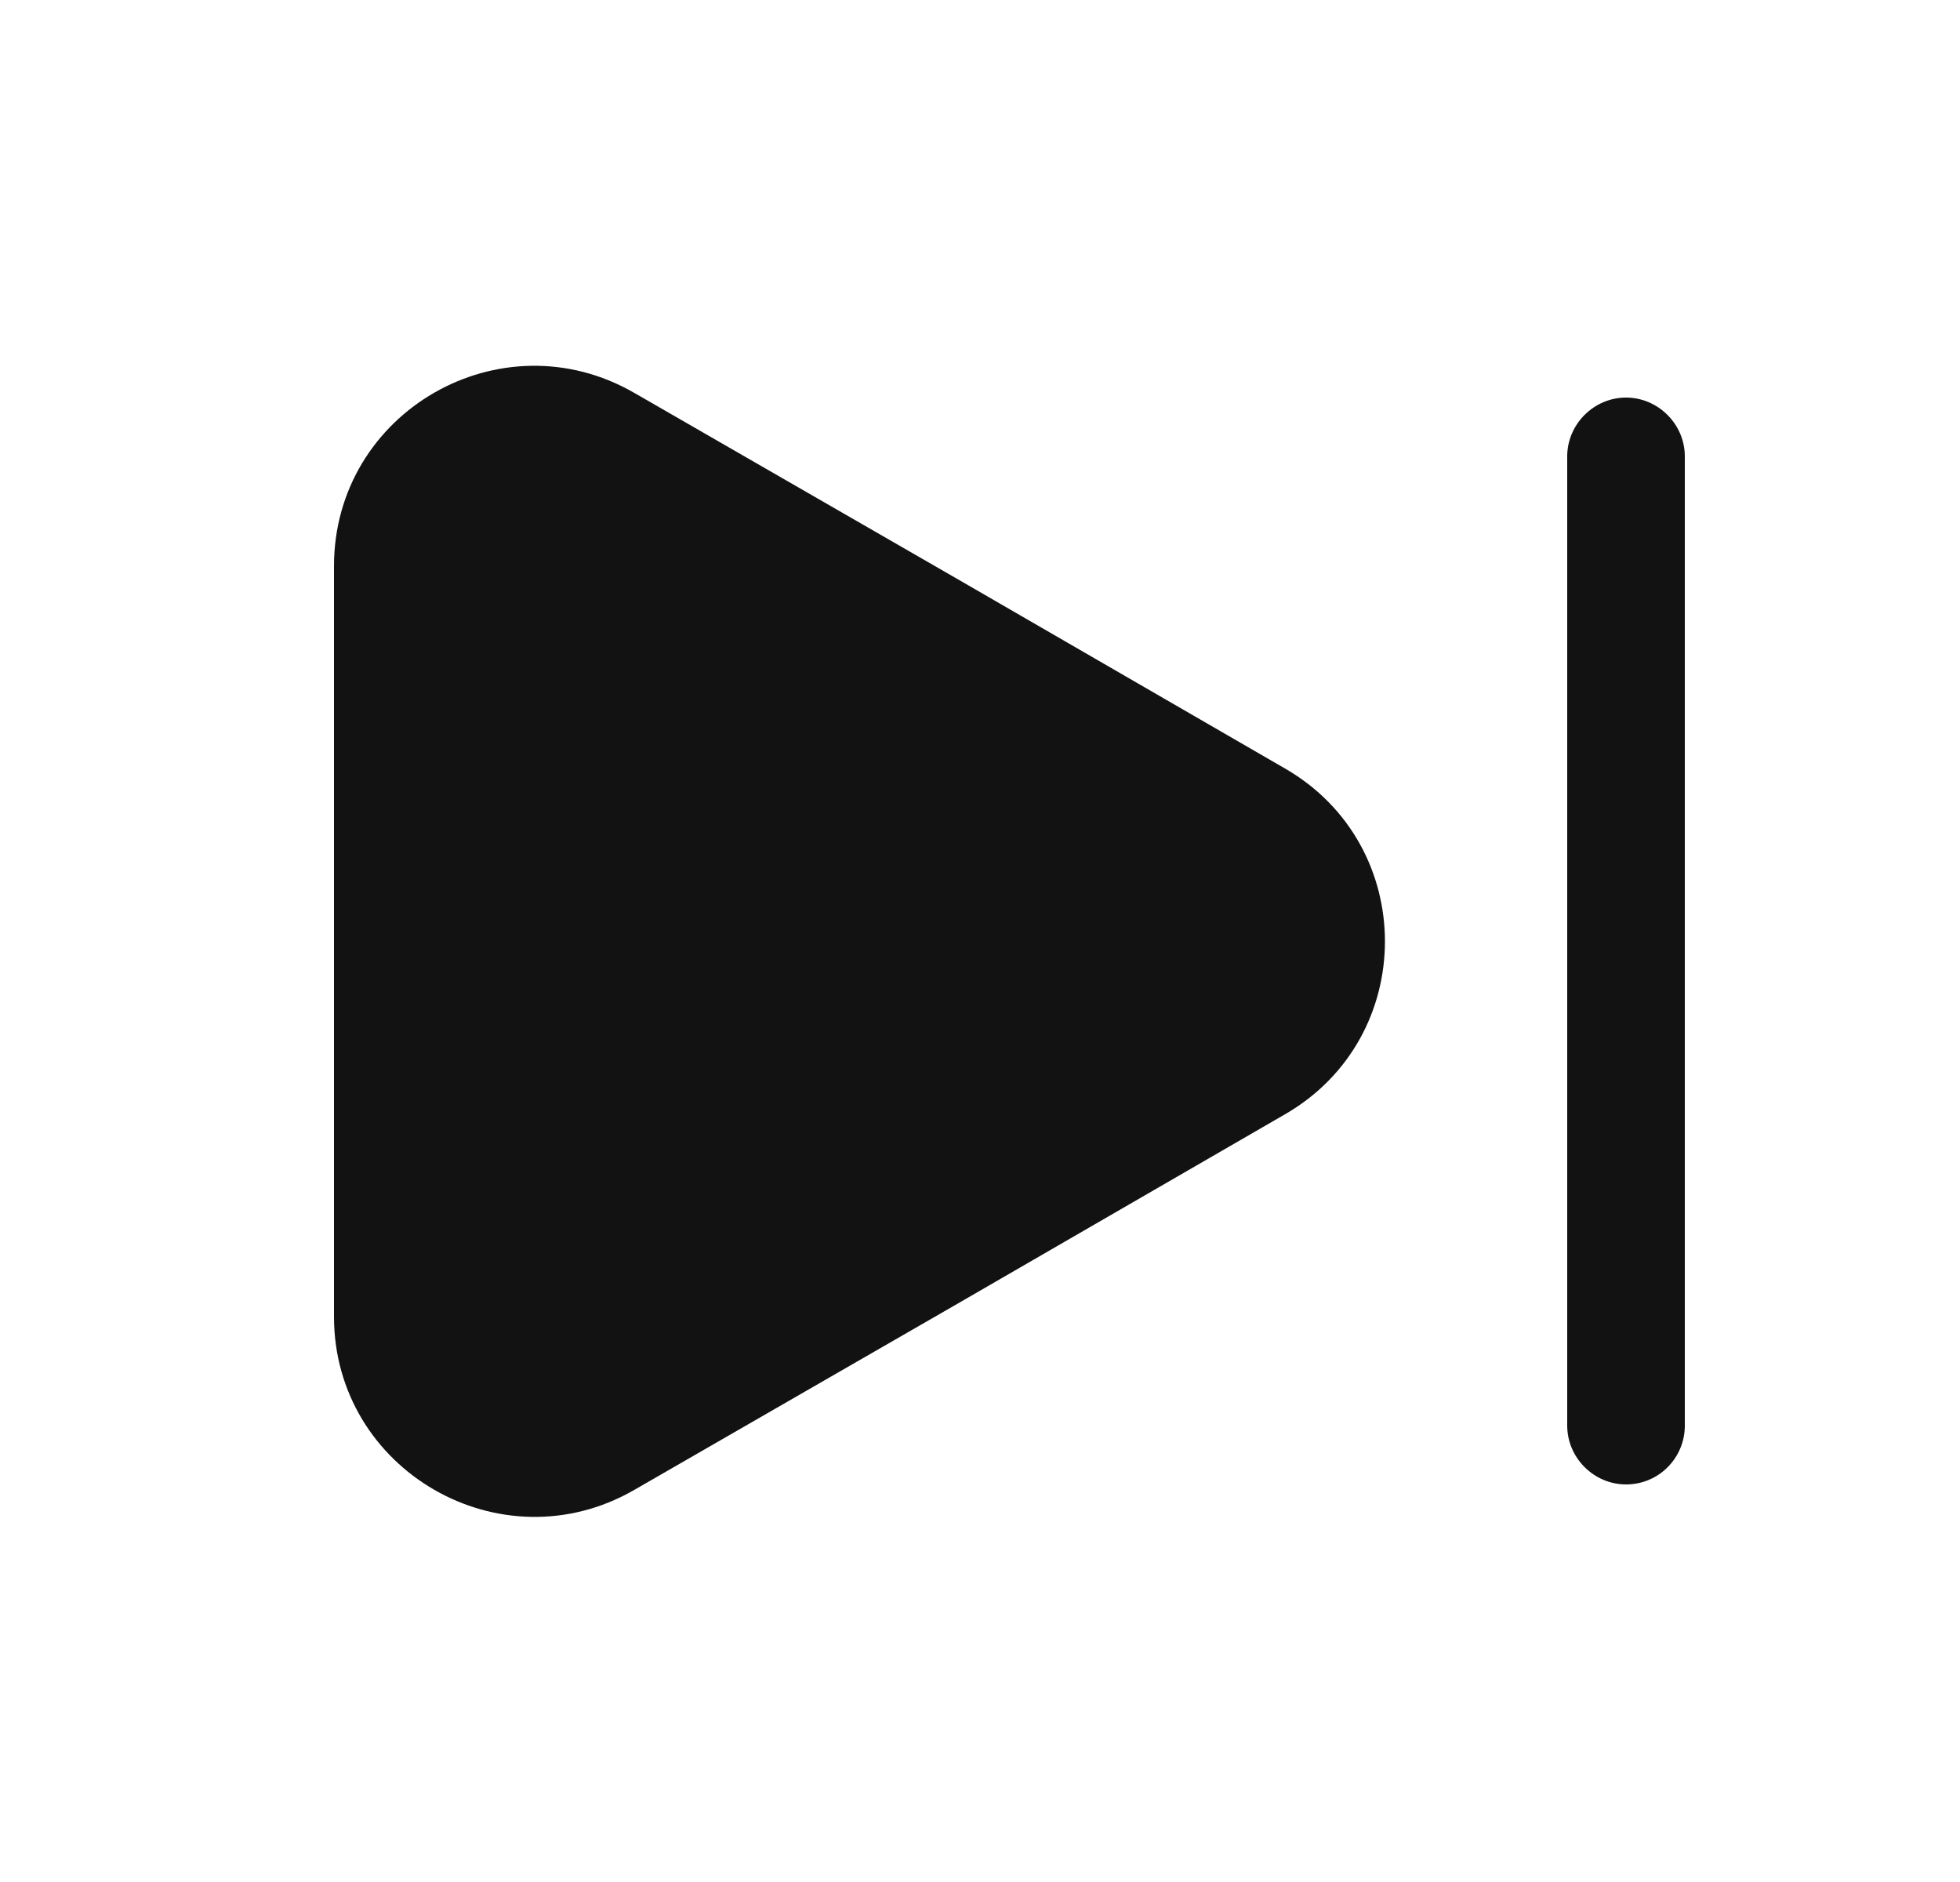
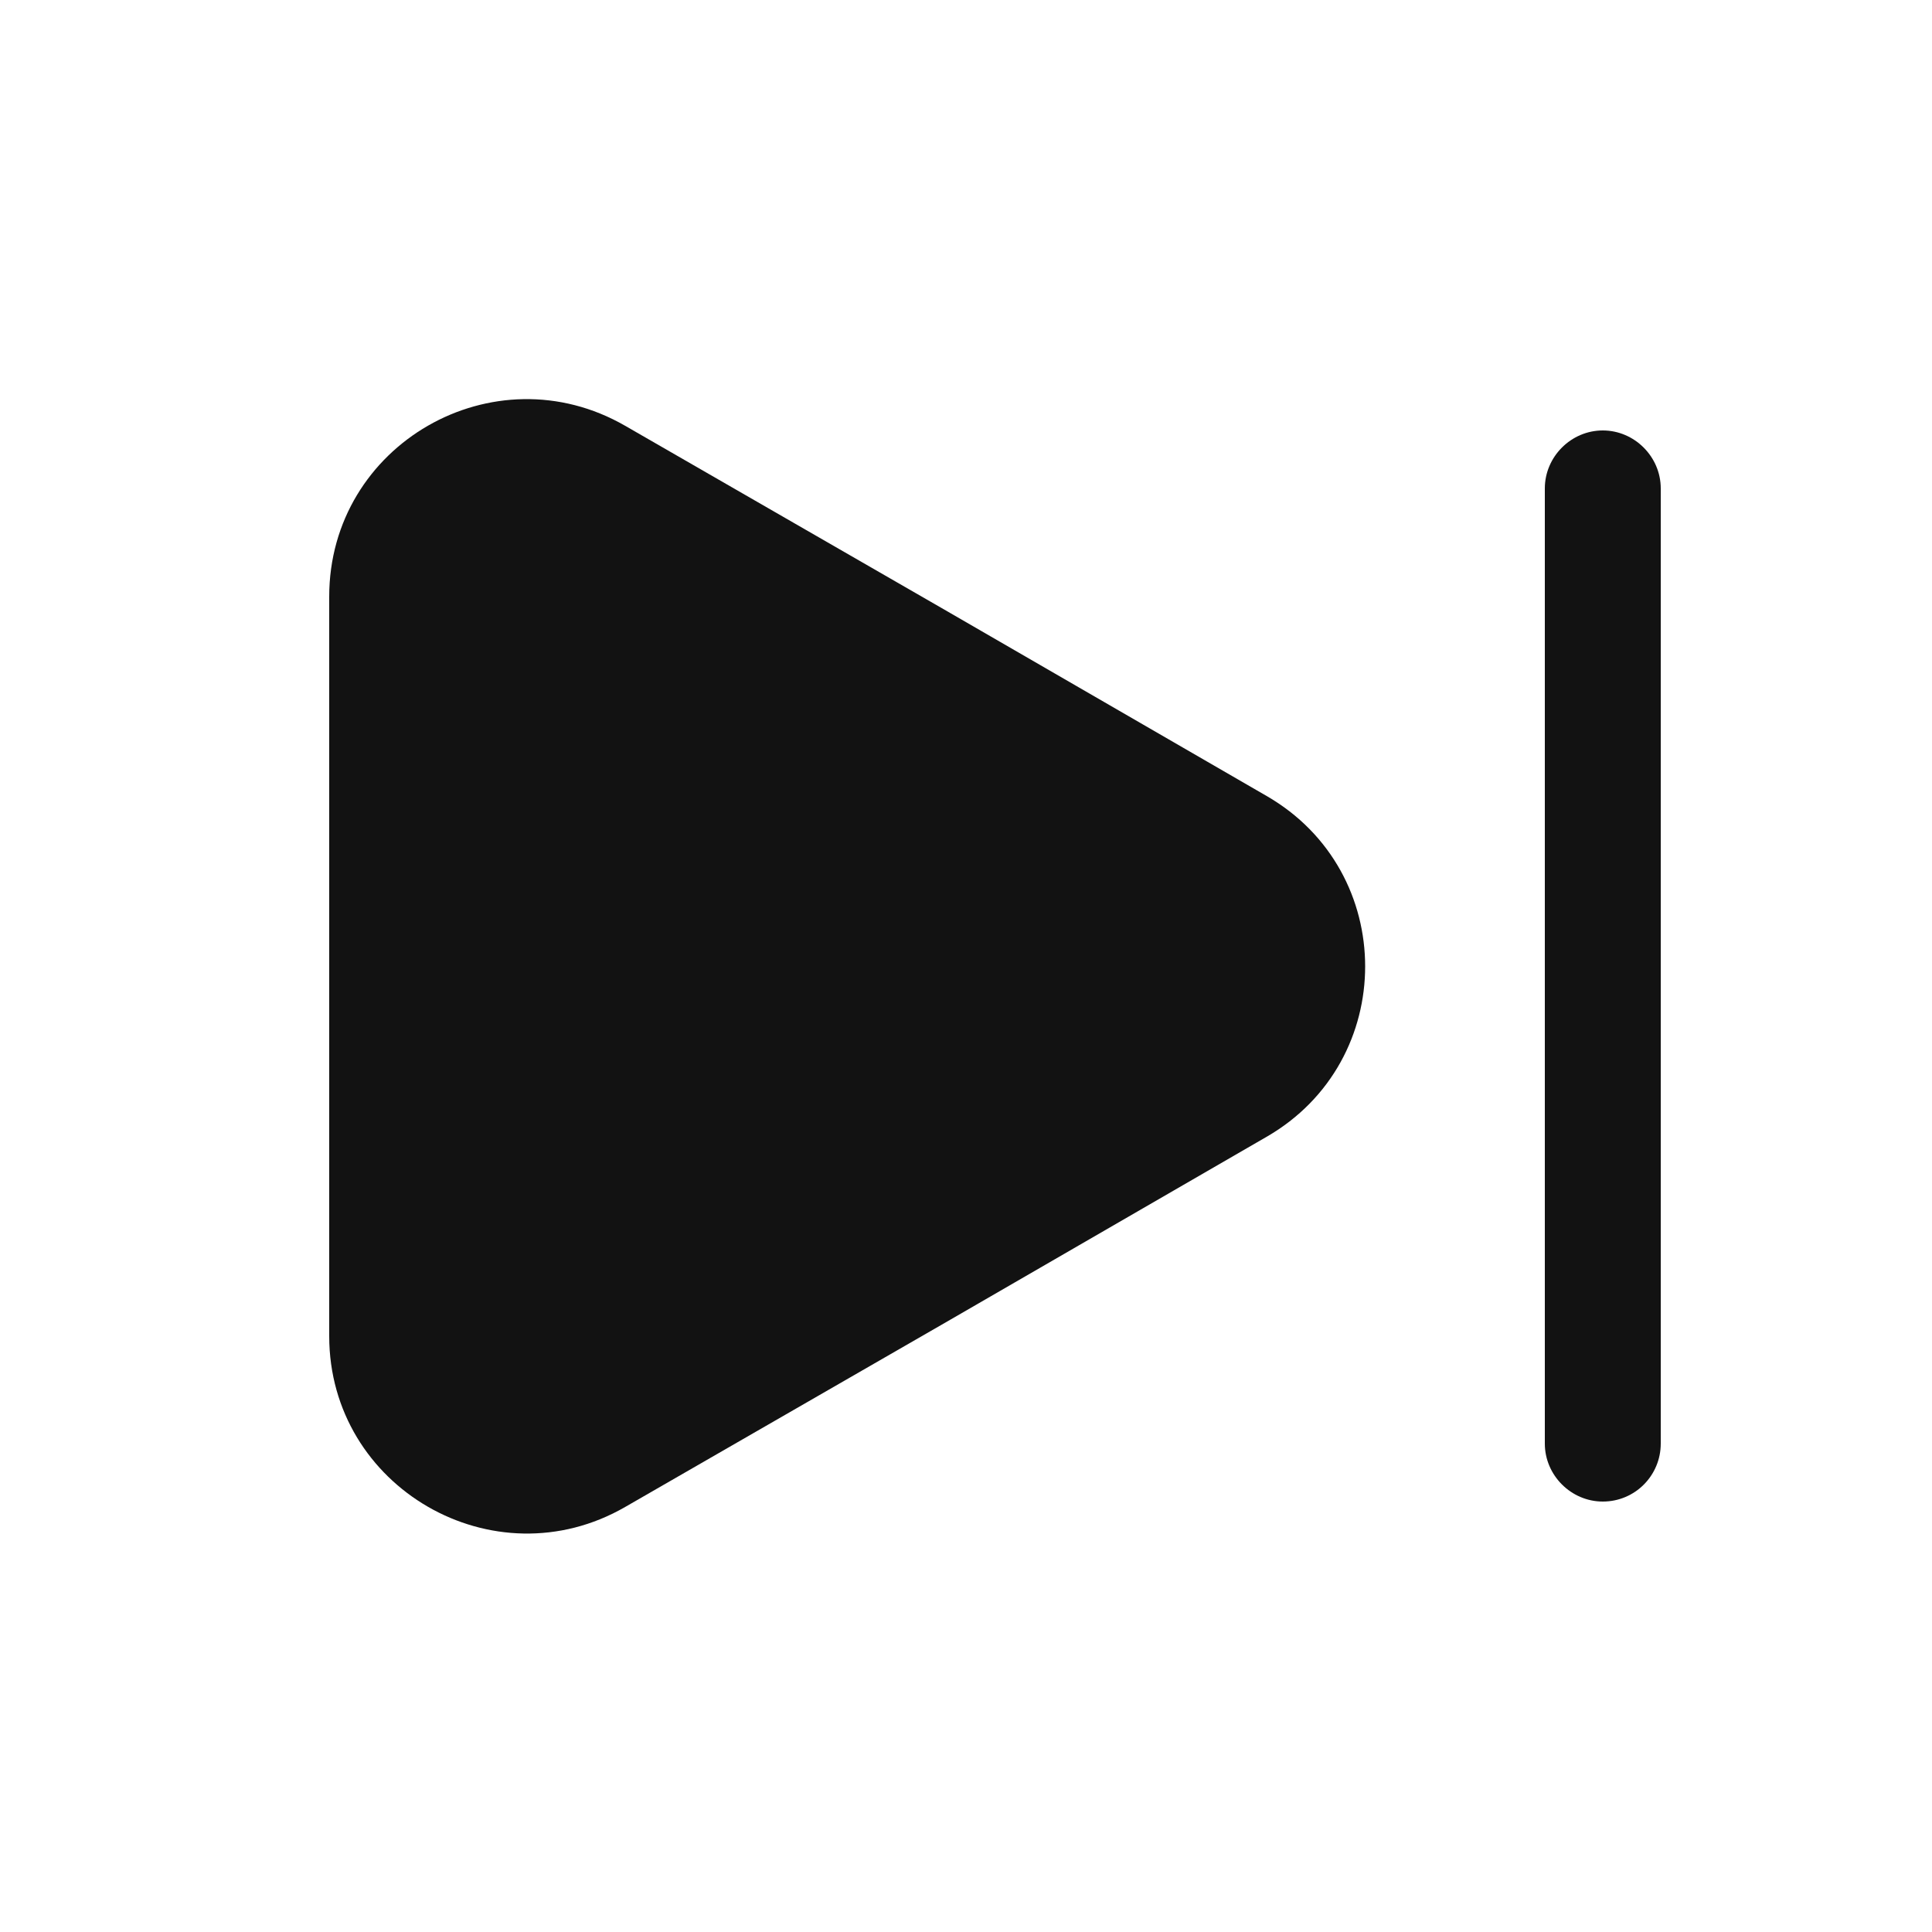
- <svg xmlns="http://www.w3.org/2000/svg" width="25" height="24" viewBox="0 0 25 24" fill="none">
+ <svg xmlns="http://www.w3.org/2000/svg" width="30" height="30" viewBox="0 0 25 24" fill="none">
  <path d="M4.26 7.22V16.79C4.26 18.75 6.39 19.98 8.09 19L12.24 16.61L16.39 14.21C18.09 13.23 18.09 10.78 16.39 9.8L12.24 7.4L8.09 5.01C6.39 4.03 4.26 5.25 4.26 7.22Z" fill="#121212" />
  <path d="M20.74 18.93C20.33 18.93 19.99 18.59 19.99 18.18V5.82C19.99 5.41 20.33 5.07 20.74 5.07C21.15 5.07 21.49 5.41 21.49 5.82V18.18C21.49 18.59 21.16 18.93 20.74 18.93Z" fill="#121212" />
</svg>
